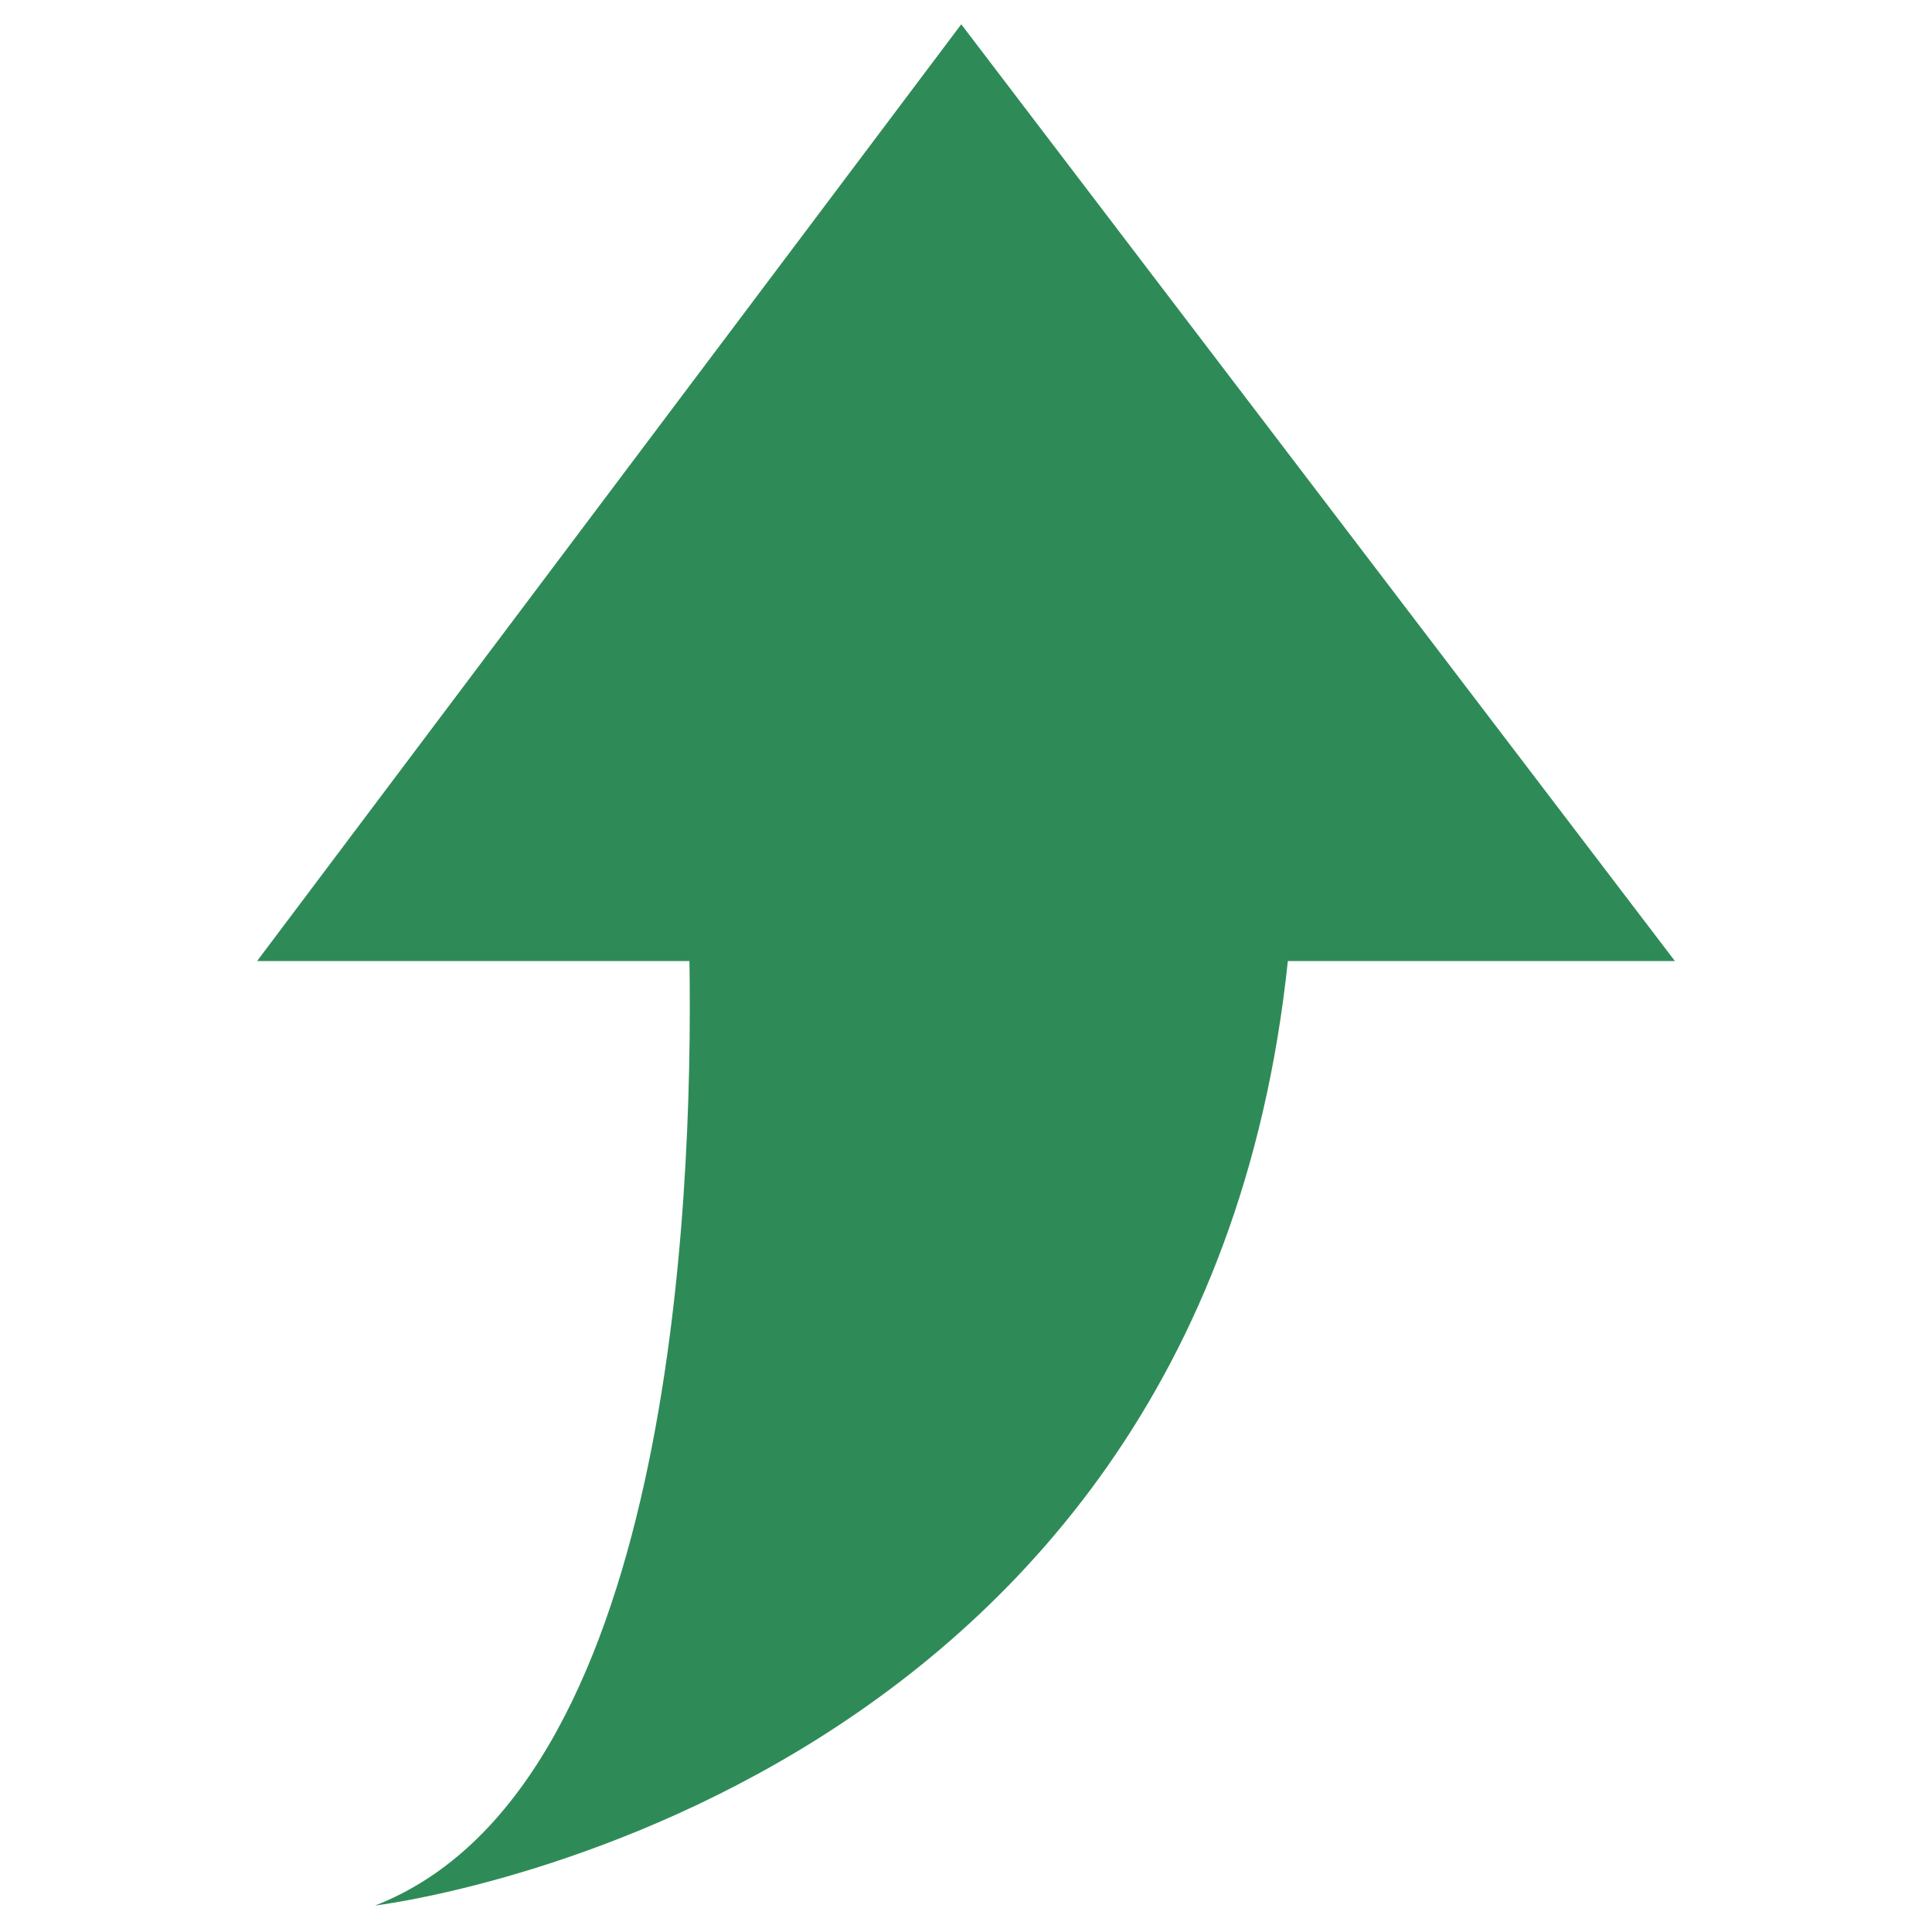
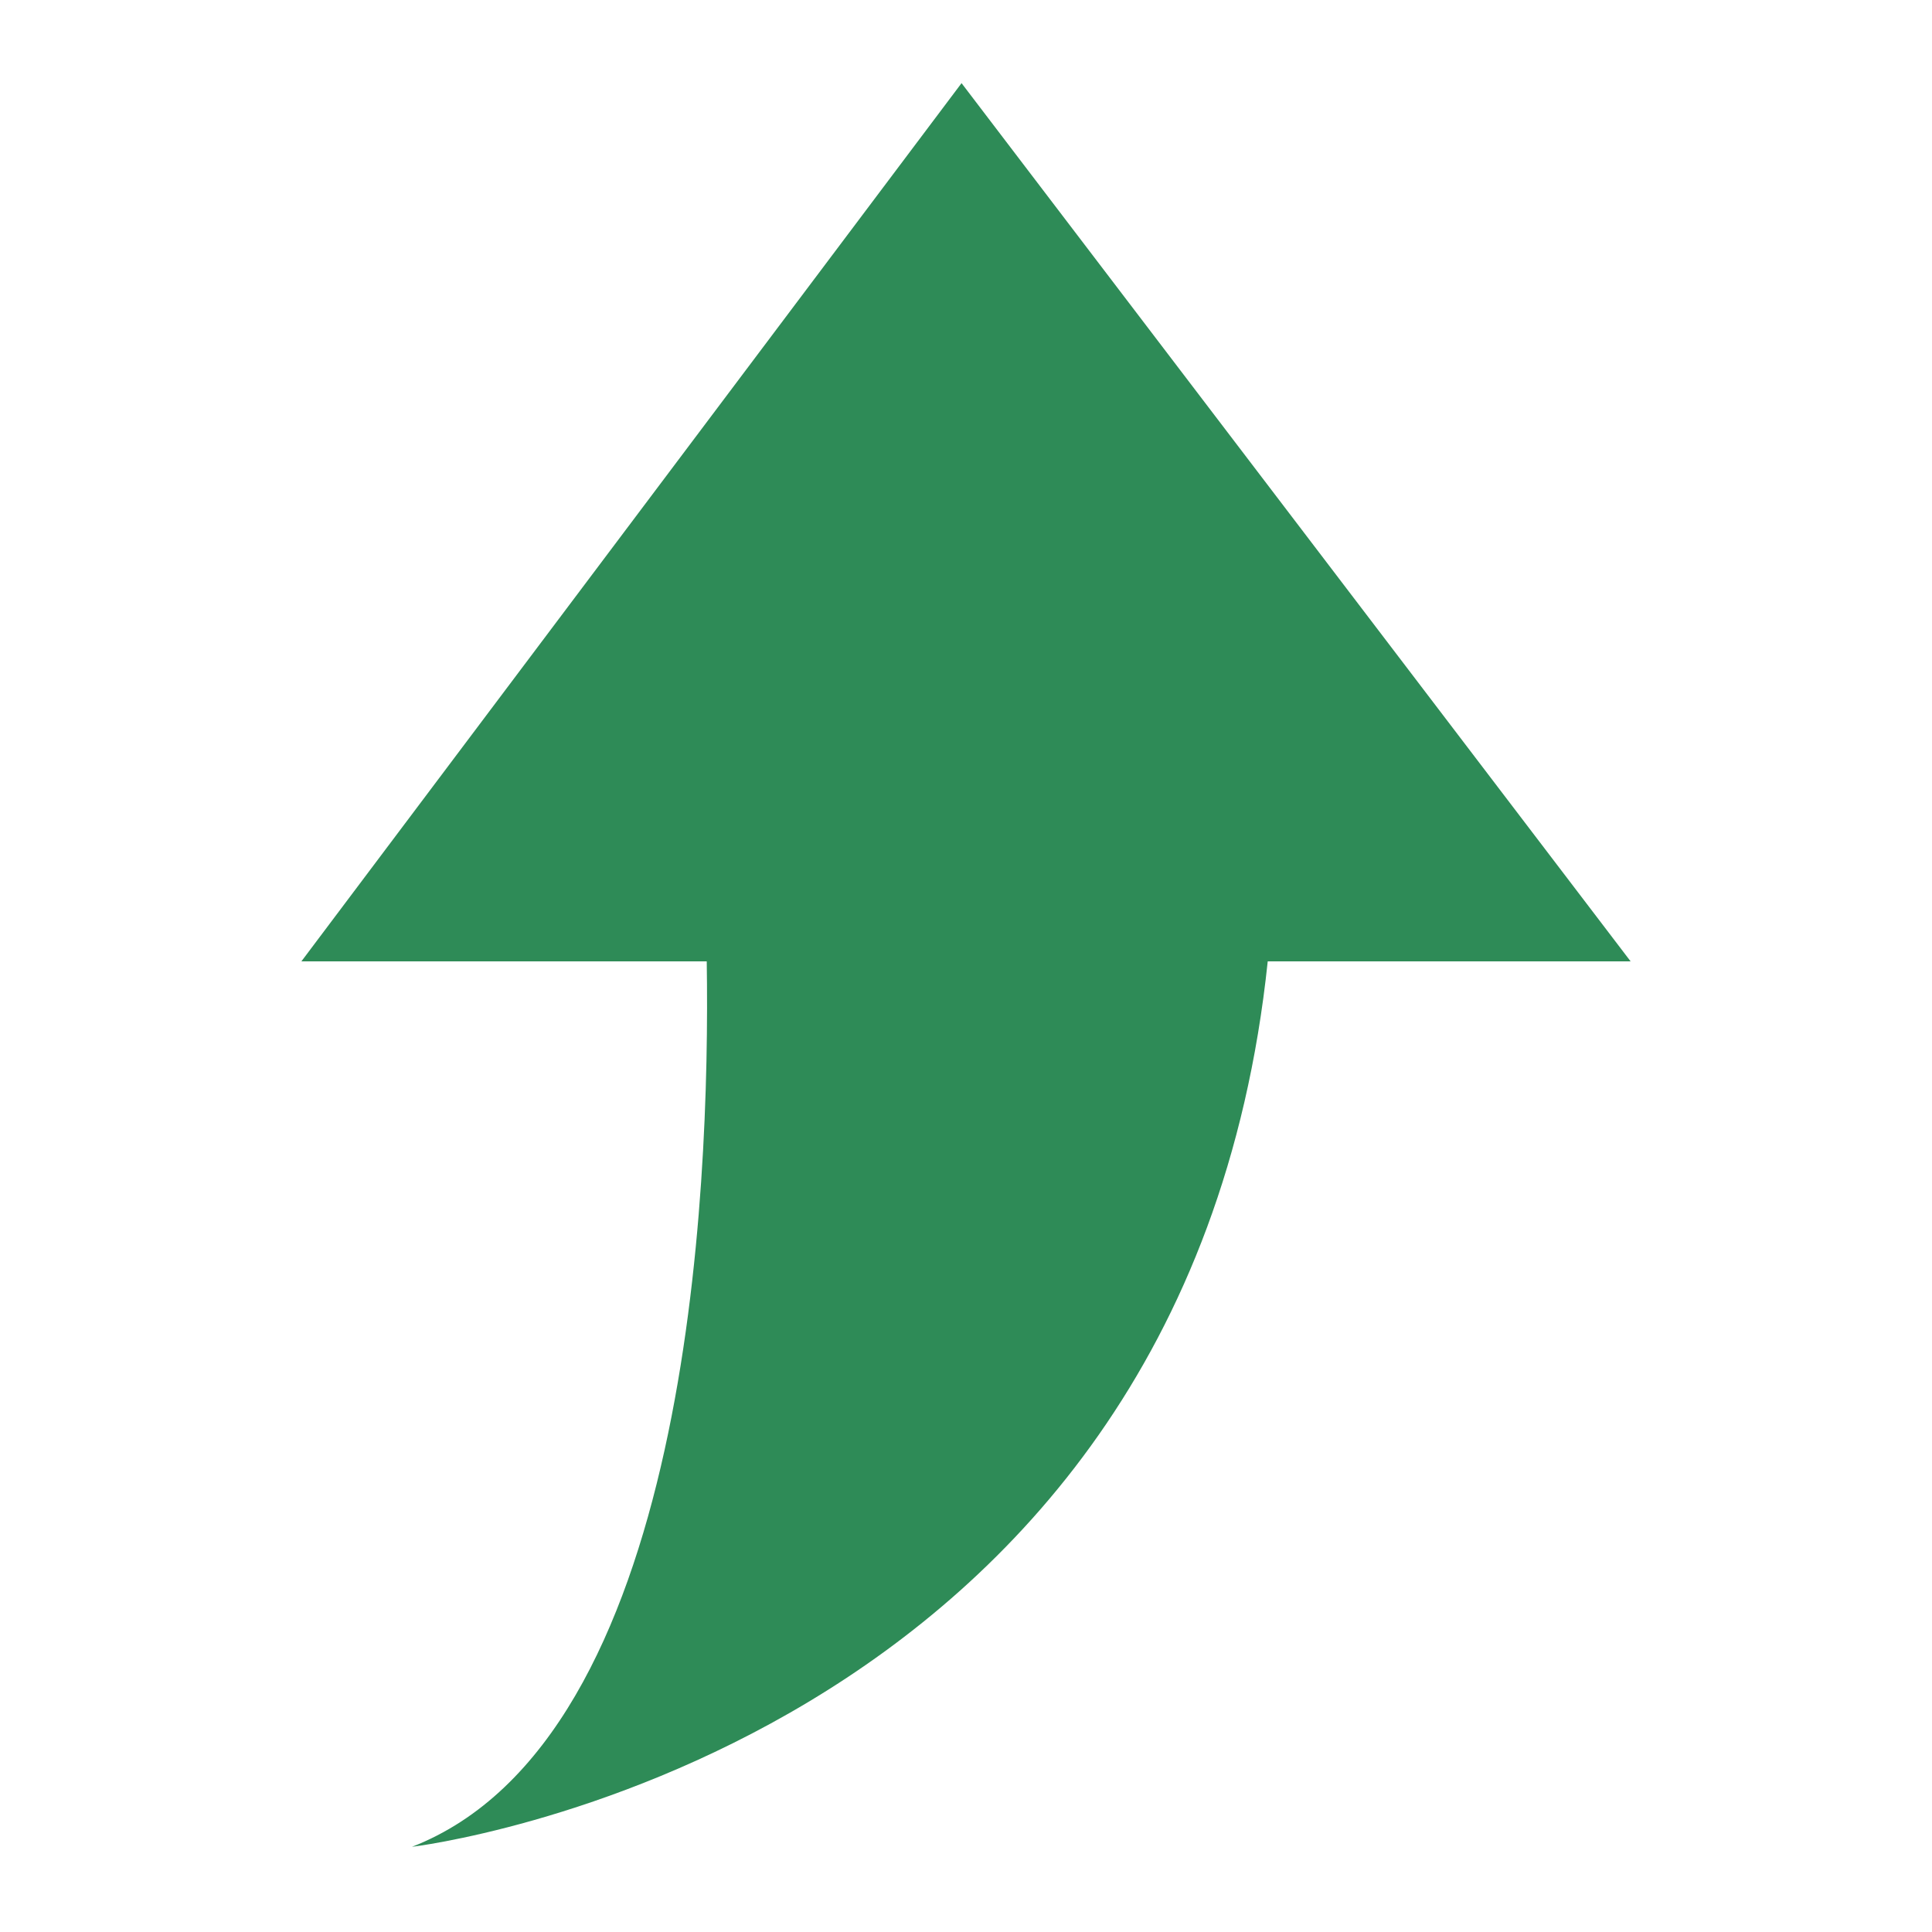
- <svg xmlns="http://www.w3.org/2000/svg" t="1633341779300" class="icon" viewBox="0 0 1024 1024" version="1.1" p-id="1294" width="128" height="128">
+ <svg xmlns="http://www.w3.org/2000/svg" t="1635600321541" class="icon" viewBox="0 0 1024 1024" version="1.1" p-id="1363" width="128" height="128">
  <defs>
    <style type="text/css" />
  </defs>
-   <path d="M682.586 509.374C635.468 958.232 198.784 1009.971 198.784 1009.971c156.495-60.87 168.669-369.915 166.64-500.597H136.261L509.483 12.873 887.739 509.374h-205.153z" p-id="1295" fill="#2E8B57" />
+   <path d="M671.924 509.538C627.751 930.342 218.36 978.848 218.36 978.848c146.714-57.065 158.127-346.795 156.225-469.31H159.745L509.64 44.068 864.255 509.538h-192.331z" p-id="1364" fill="#2E8B57" />
</svg>
